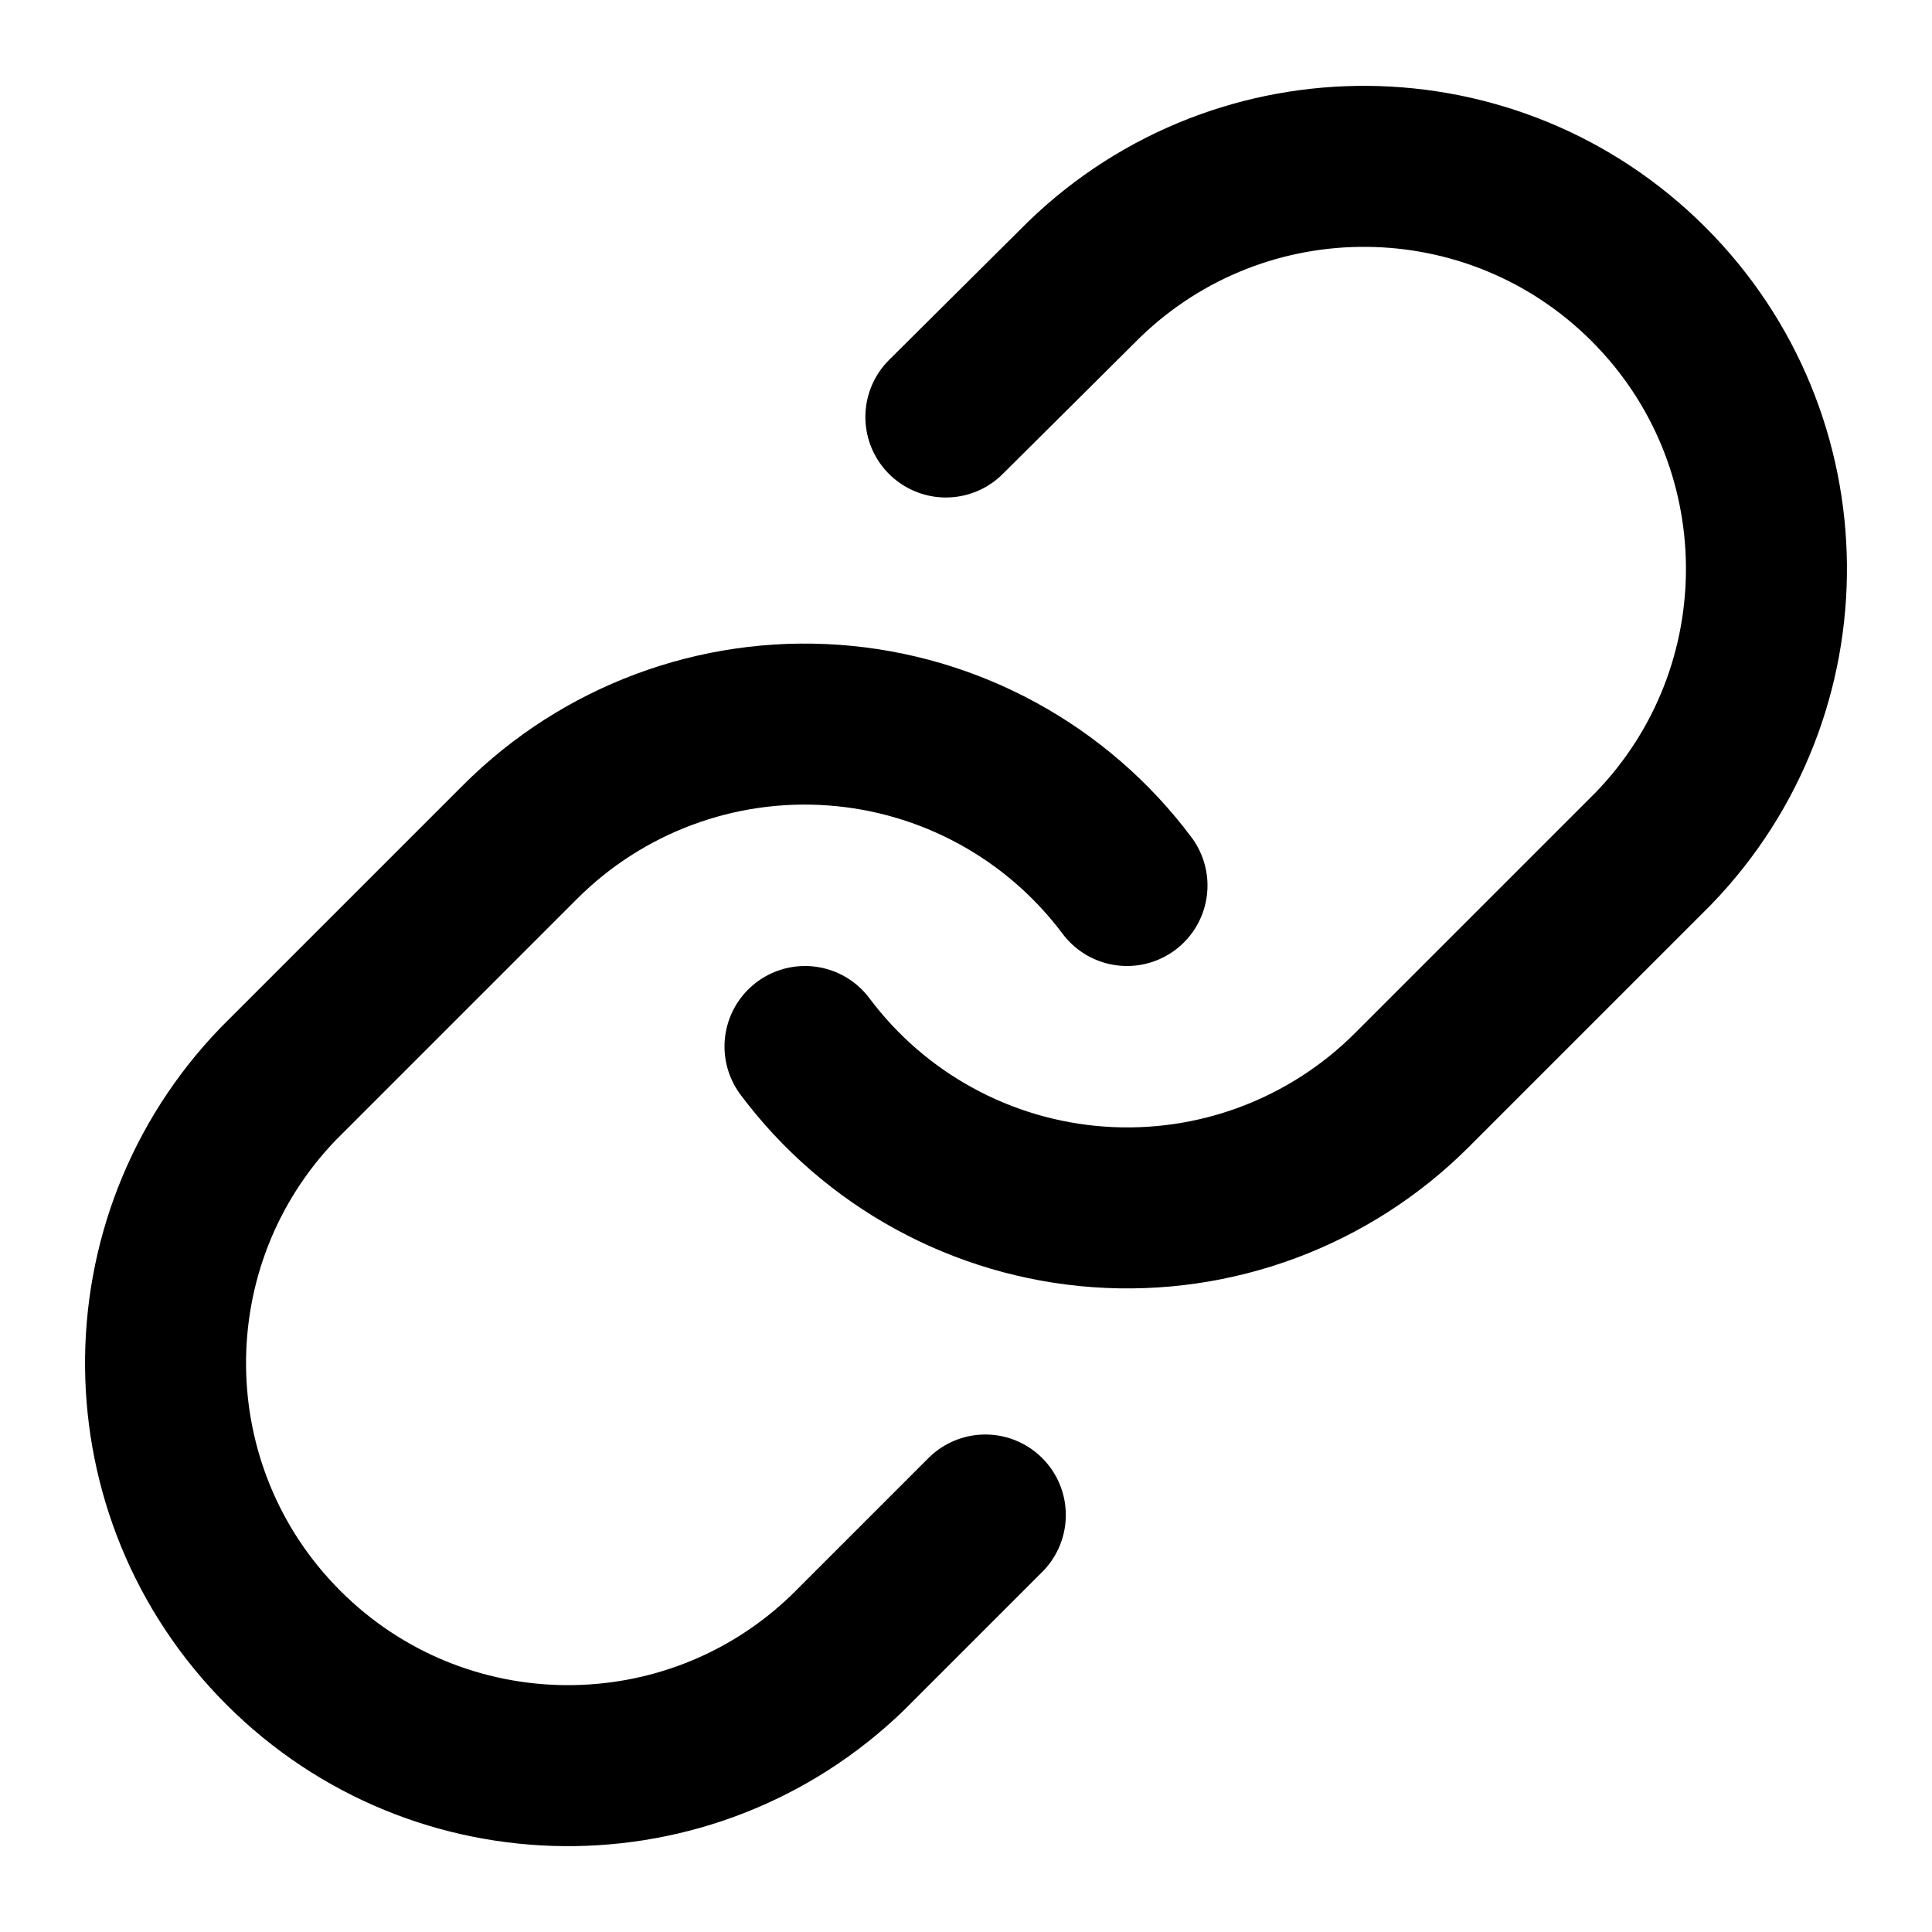
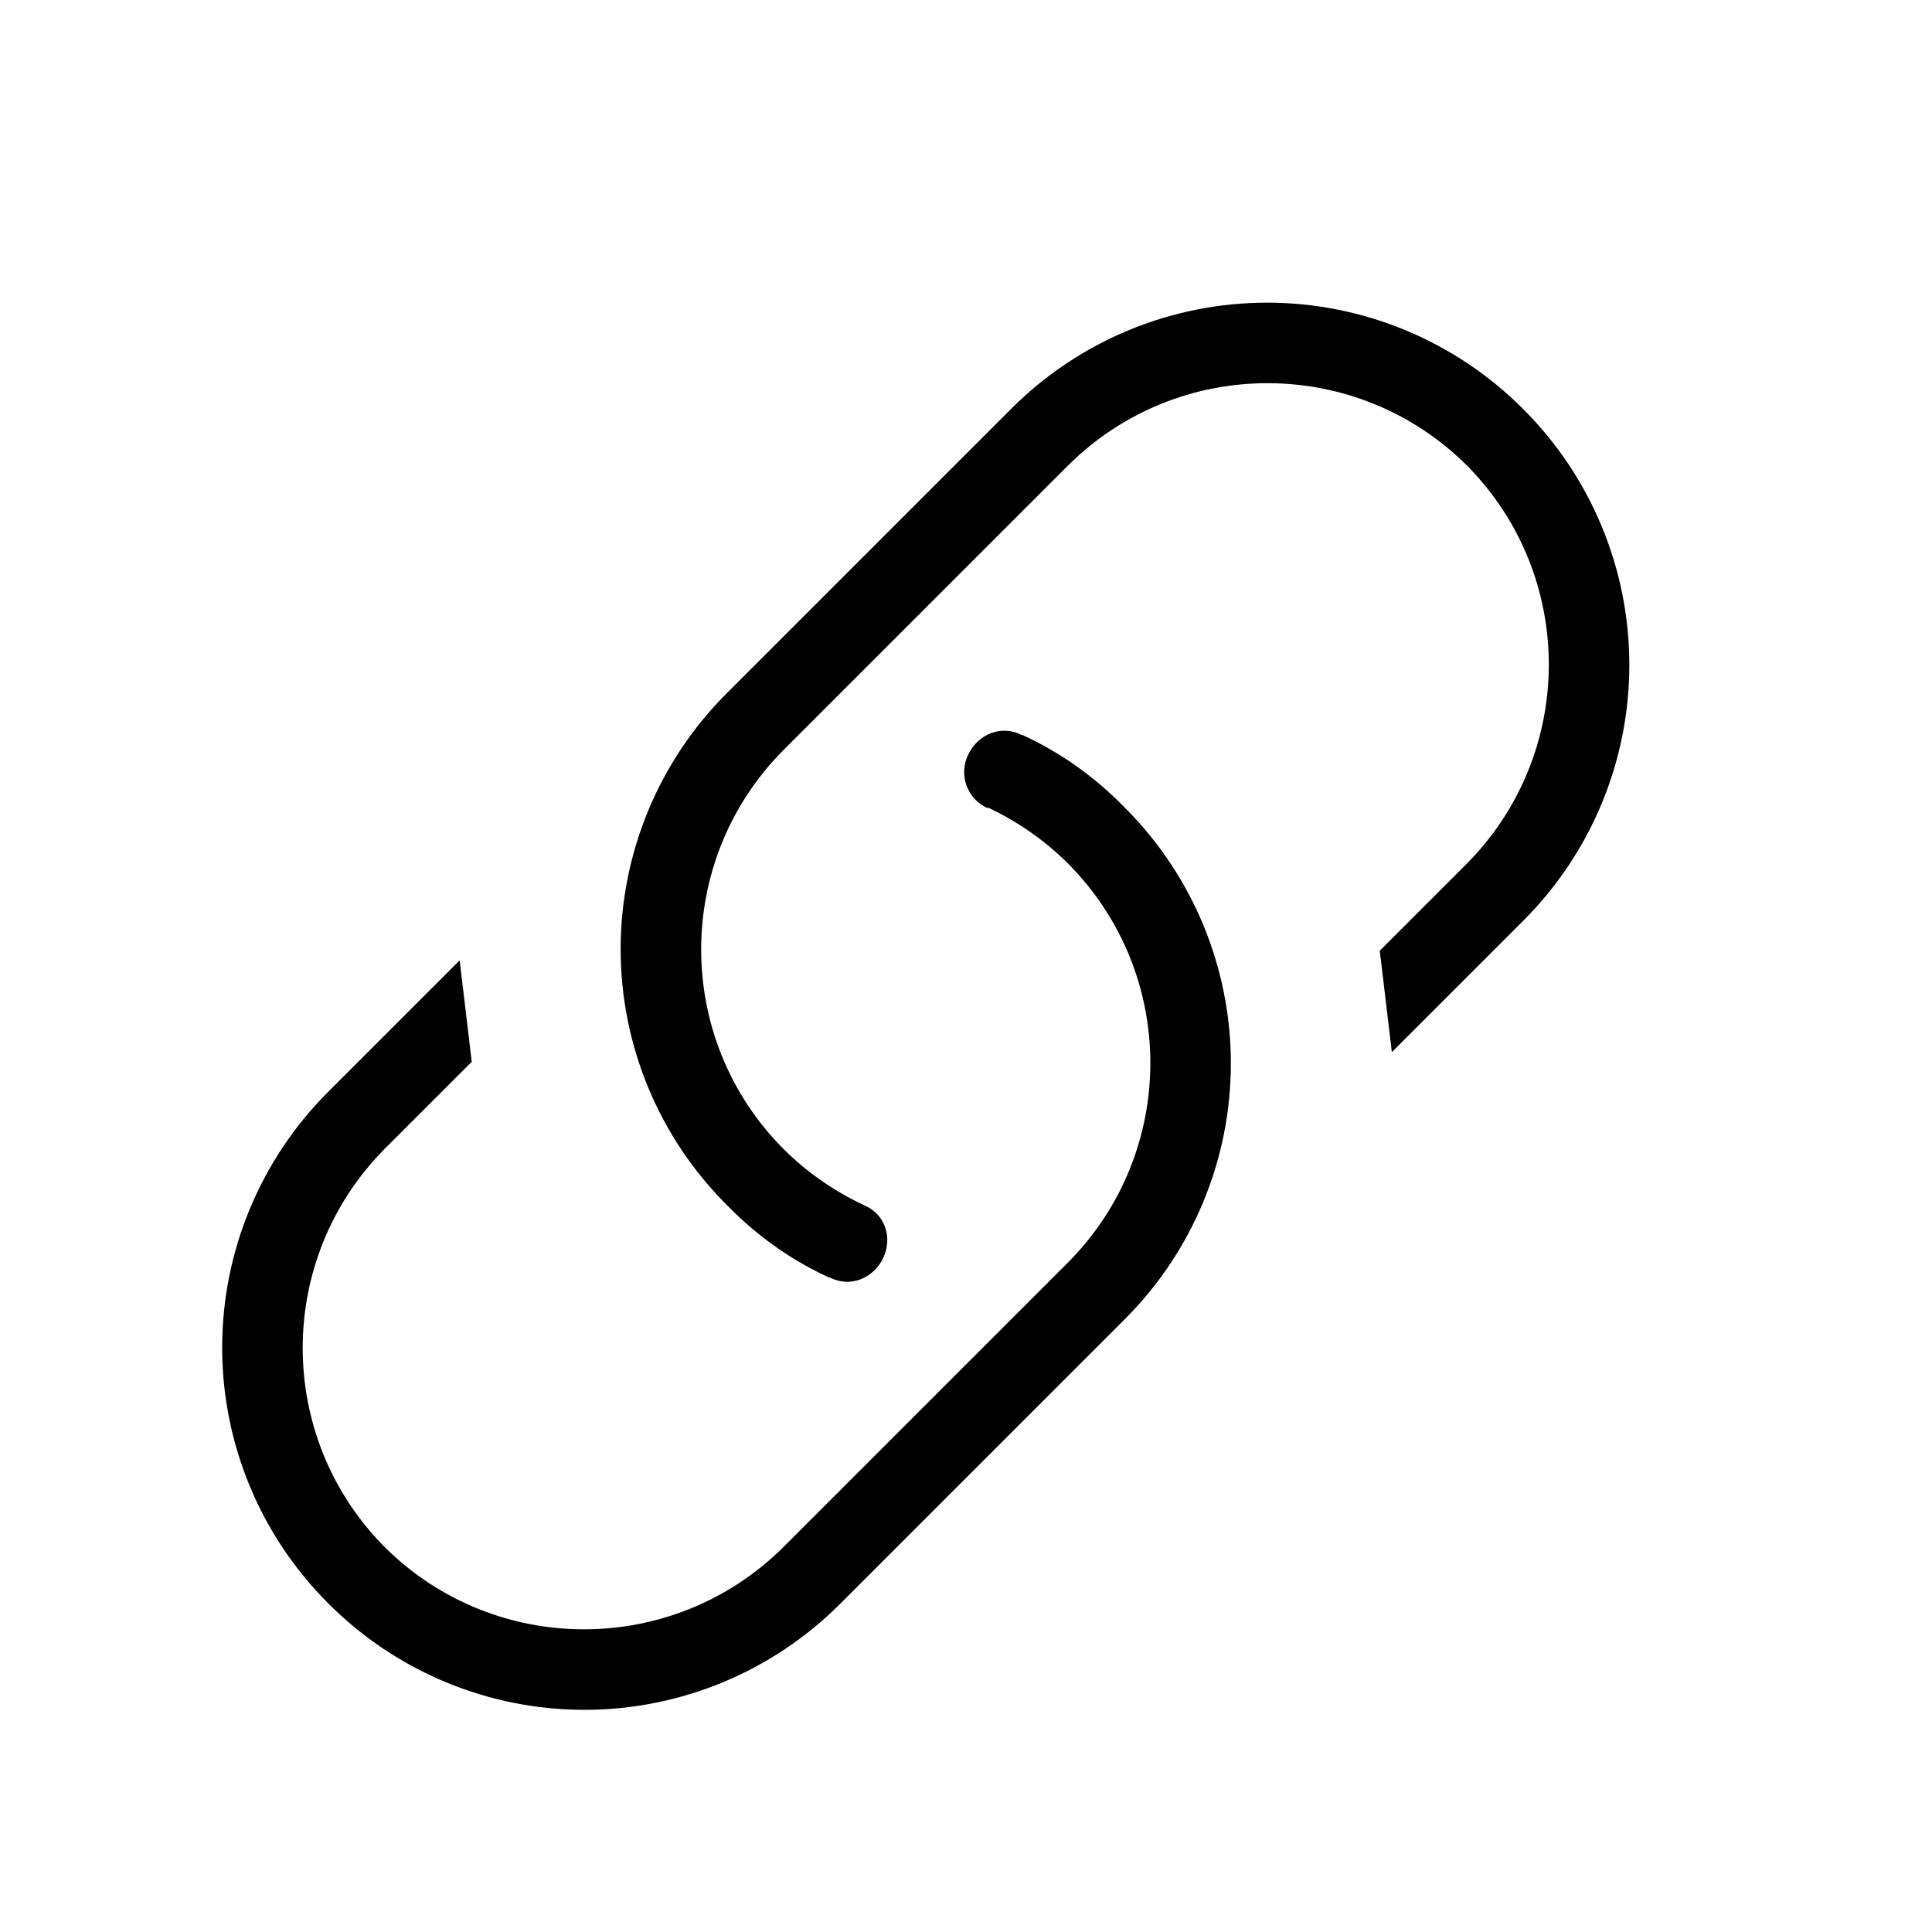
- <svg xmlns="http://www.w3.org/2000/svg" width="24" height="24" viewBox="0 0 24 24" fill="none" stroke="currentColor" stroke-width="2" stroke-linecap="round" stroke-linejoin="round" class="lucide lucide-link-icon lucide-link">
-   <path d="M10 13a5 5 0 0 0 7.54.54l3-3a5 5 0 0 0-7.07-7.07l-1.72 1.71" />
-   <path d="M14 11a5 5 0 0 0-7.54-.54l-3 3a5 5 0 0 0 7.07 7.07l1.71-1.71" />
+ <svg xmlns="http://www.w3.org/2000/svg" width="1em" height="1em" viewBox="0 0 24 24">
+   <path fill="currentColor" d="M10.73 14.97c.27.11.36.41.24.66s-.41.37-.66.24h-.01c-.46-.21-.89-.51-1.27-.9a4.49 4.49 0 0 1 0-6.36l3.53-3.53a4.49 4.49 0 0 1 6.36 0a4.49 4.49 0 0 1 0 6.36l-1.63 1.63l-.15-1.26l1.08-1.08a3.513 3.513 0 0 0 0-4.95a3.513 3.513 0 0 0-4.95 0L9.73 9.32a3.513 3.513 0 0 0 0 4.95c.3.3.64.53 1 .7m-6.65 4.95a4.49 4.49 0 0 1 0-6.36l1.63-1.63l.15 1.26l-1.08 1.08a3.513 3.513 0 0 0 0 4.95a3.513 3.513 0 0 0 4.95 0l3.54-3.54a3.513 3.513 0 0 0 0-4.95c-.3-.3-.64-.53-1-.7v.01a.49.49 0 0 1-.24-.67c.12-.25.41-.37.66-.24h.01c.46.21.89.51 1.27.9a4.49 4.49 0 0 1 0 6.36l-3.53 3.53a4.49 4.49 0 0 1-6.36 0" />
</svg>
